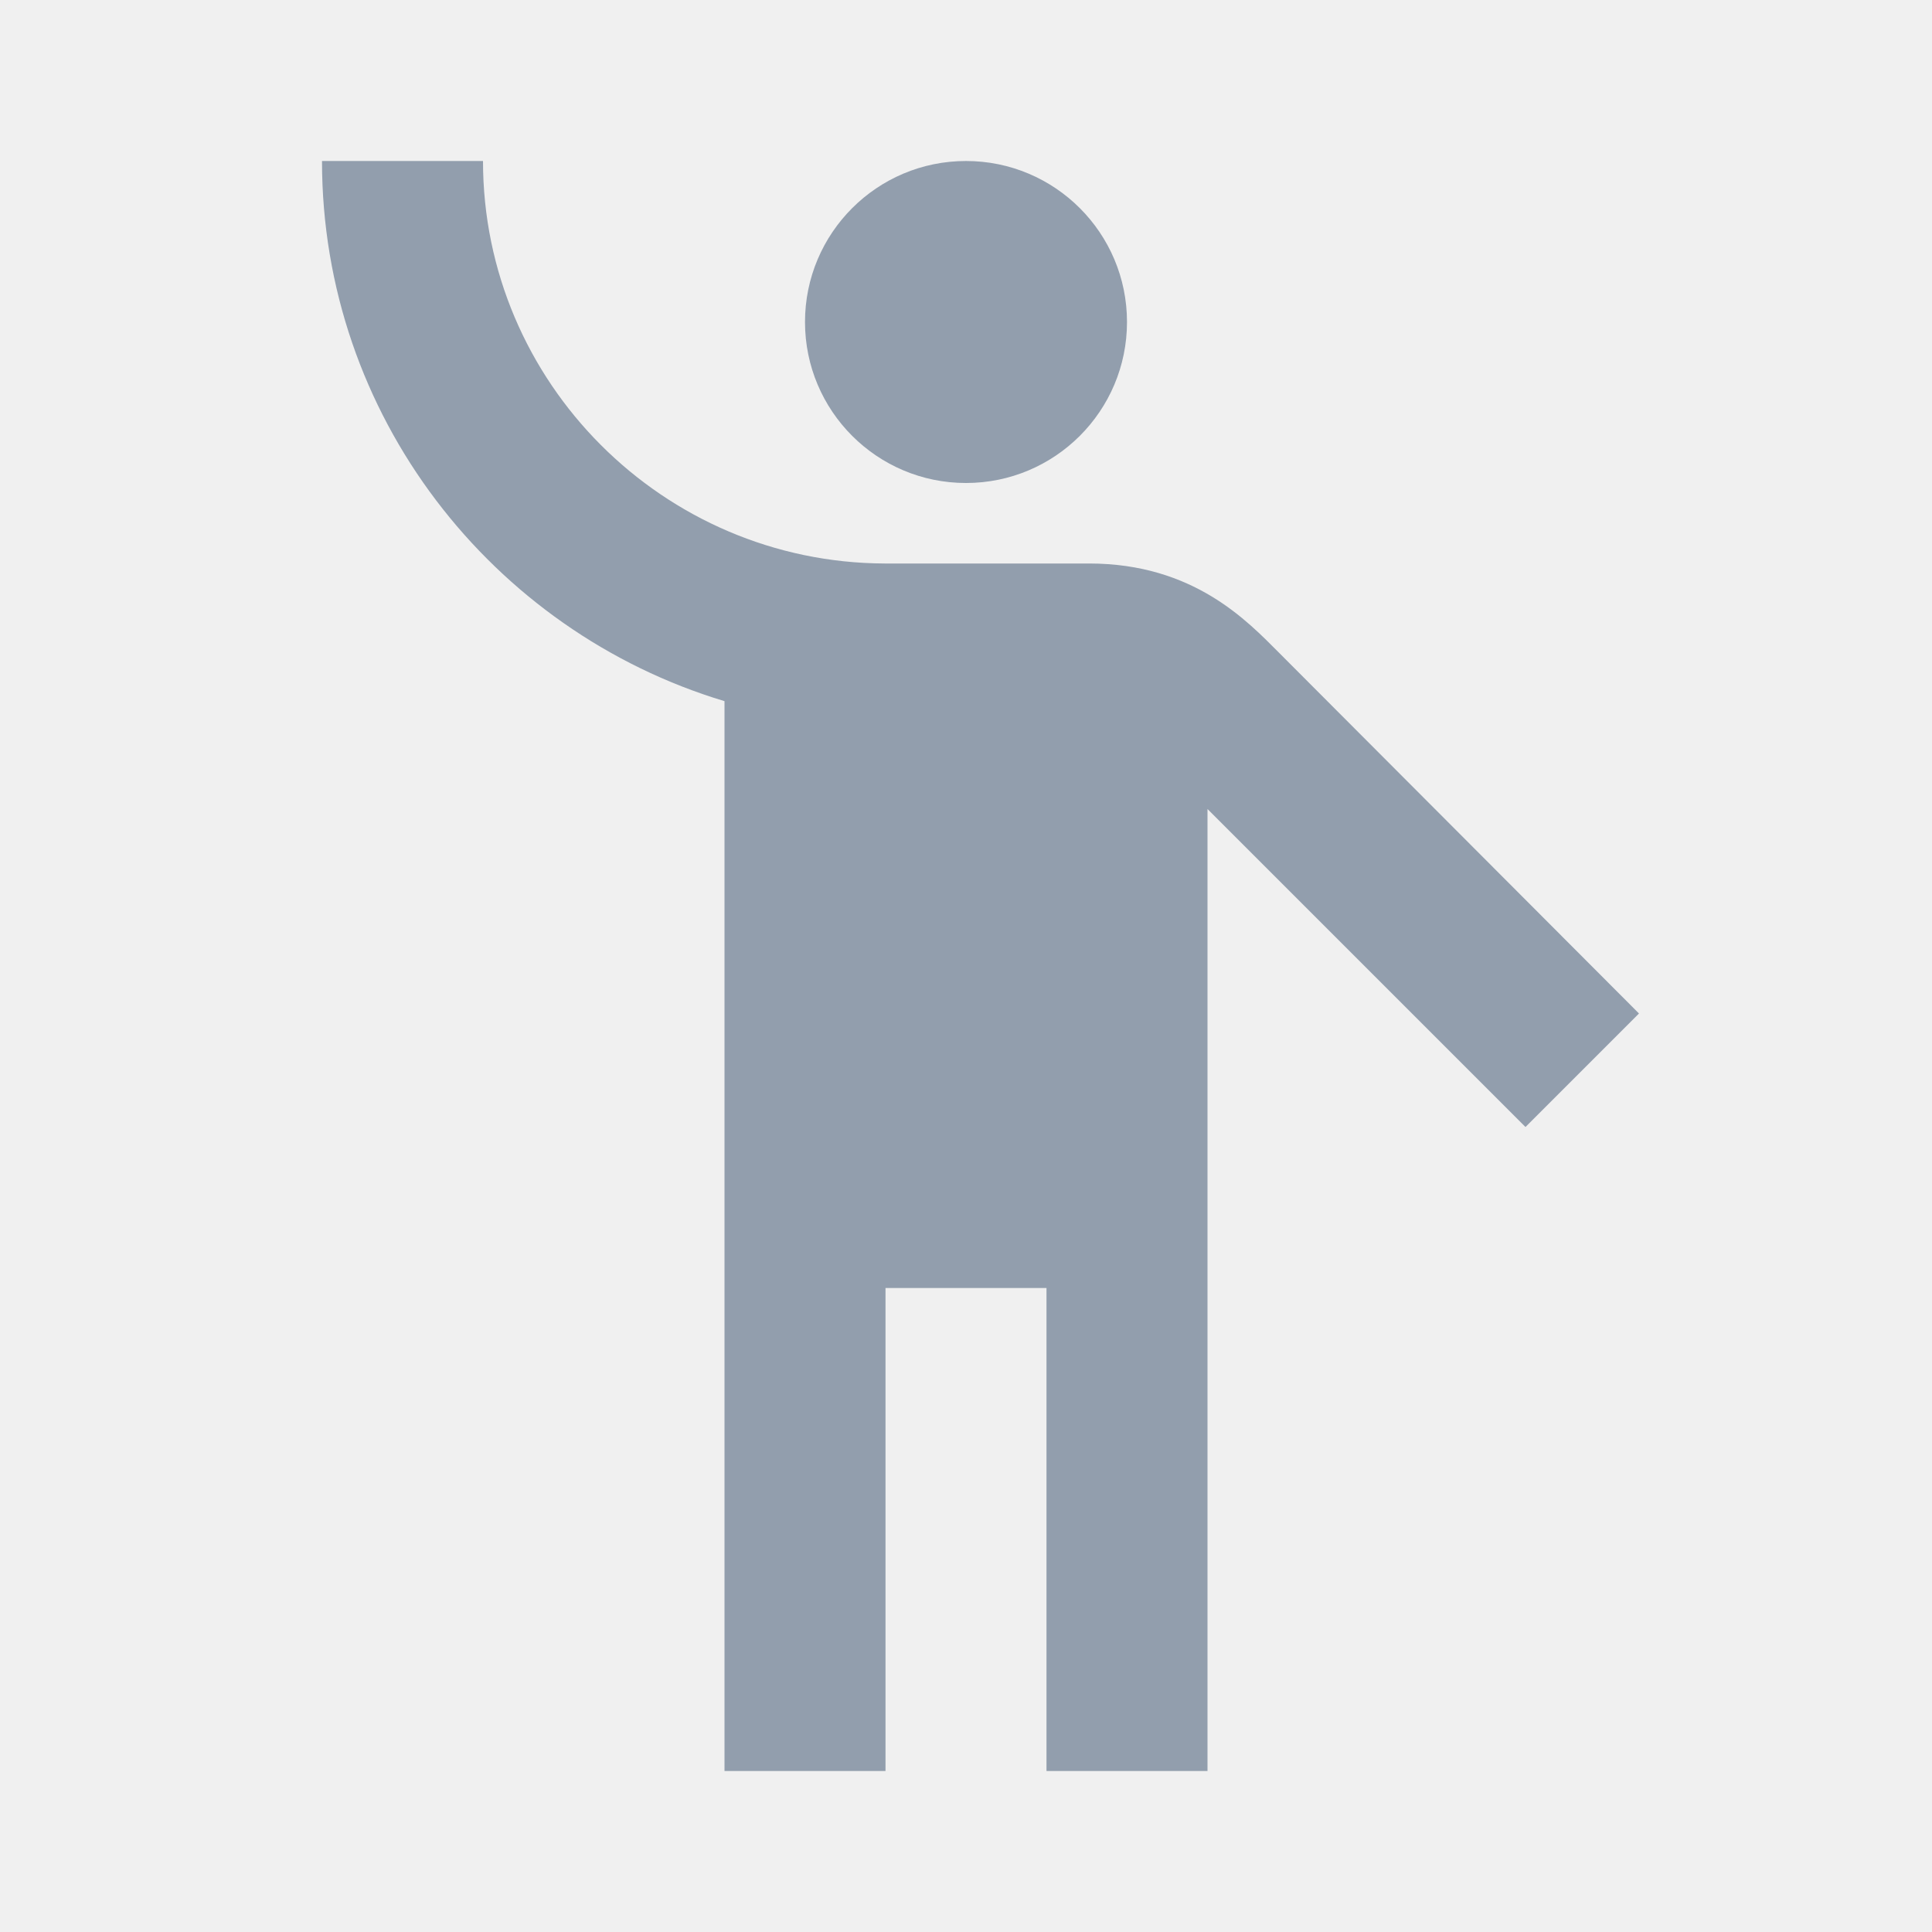
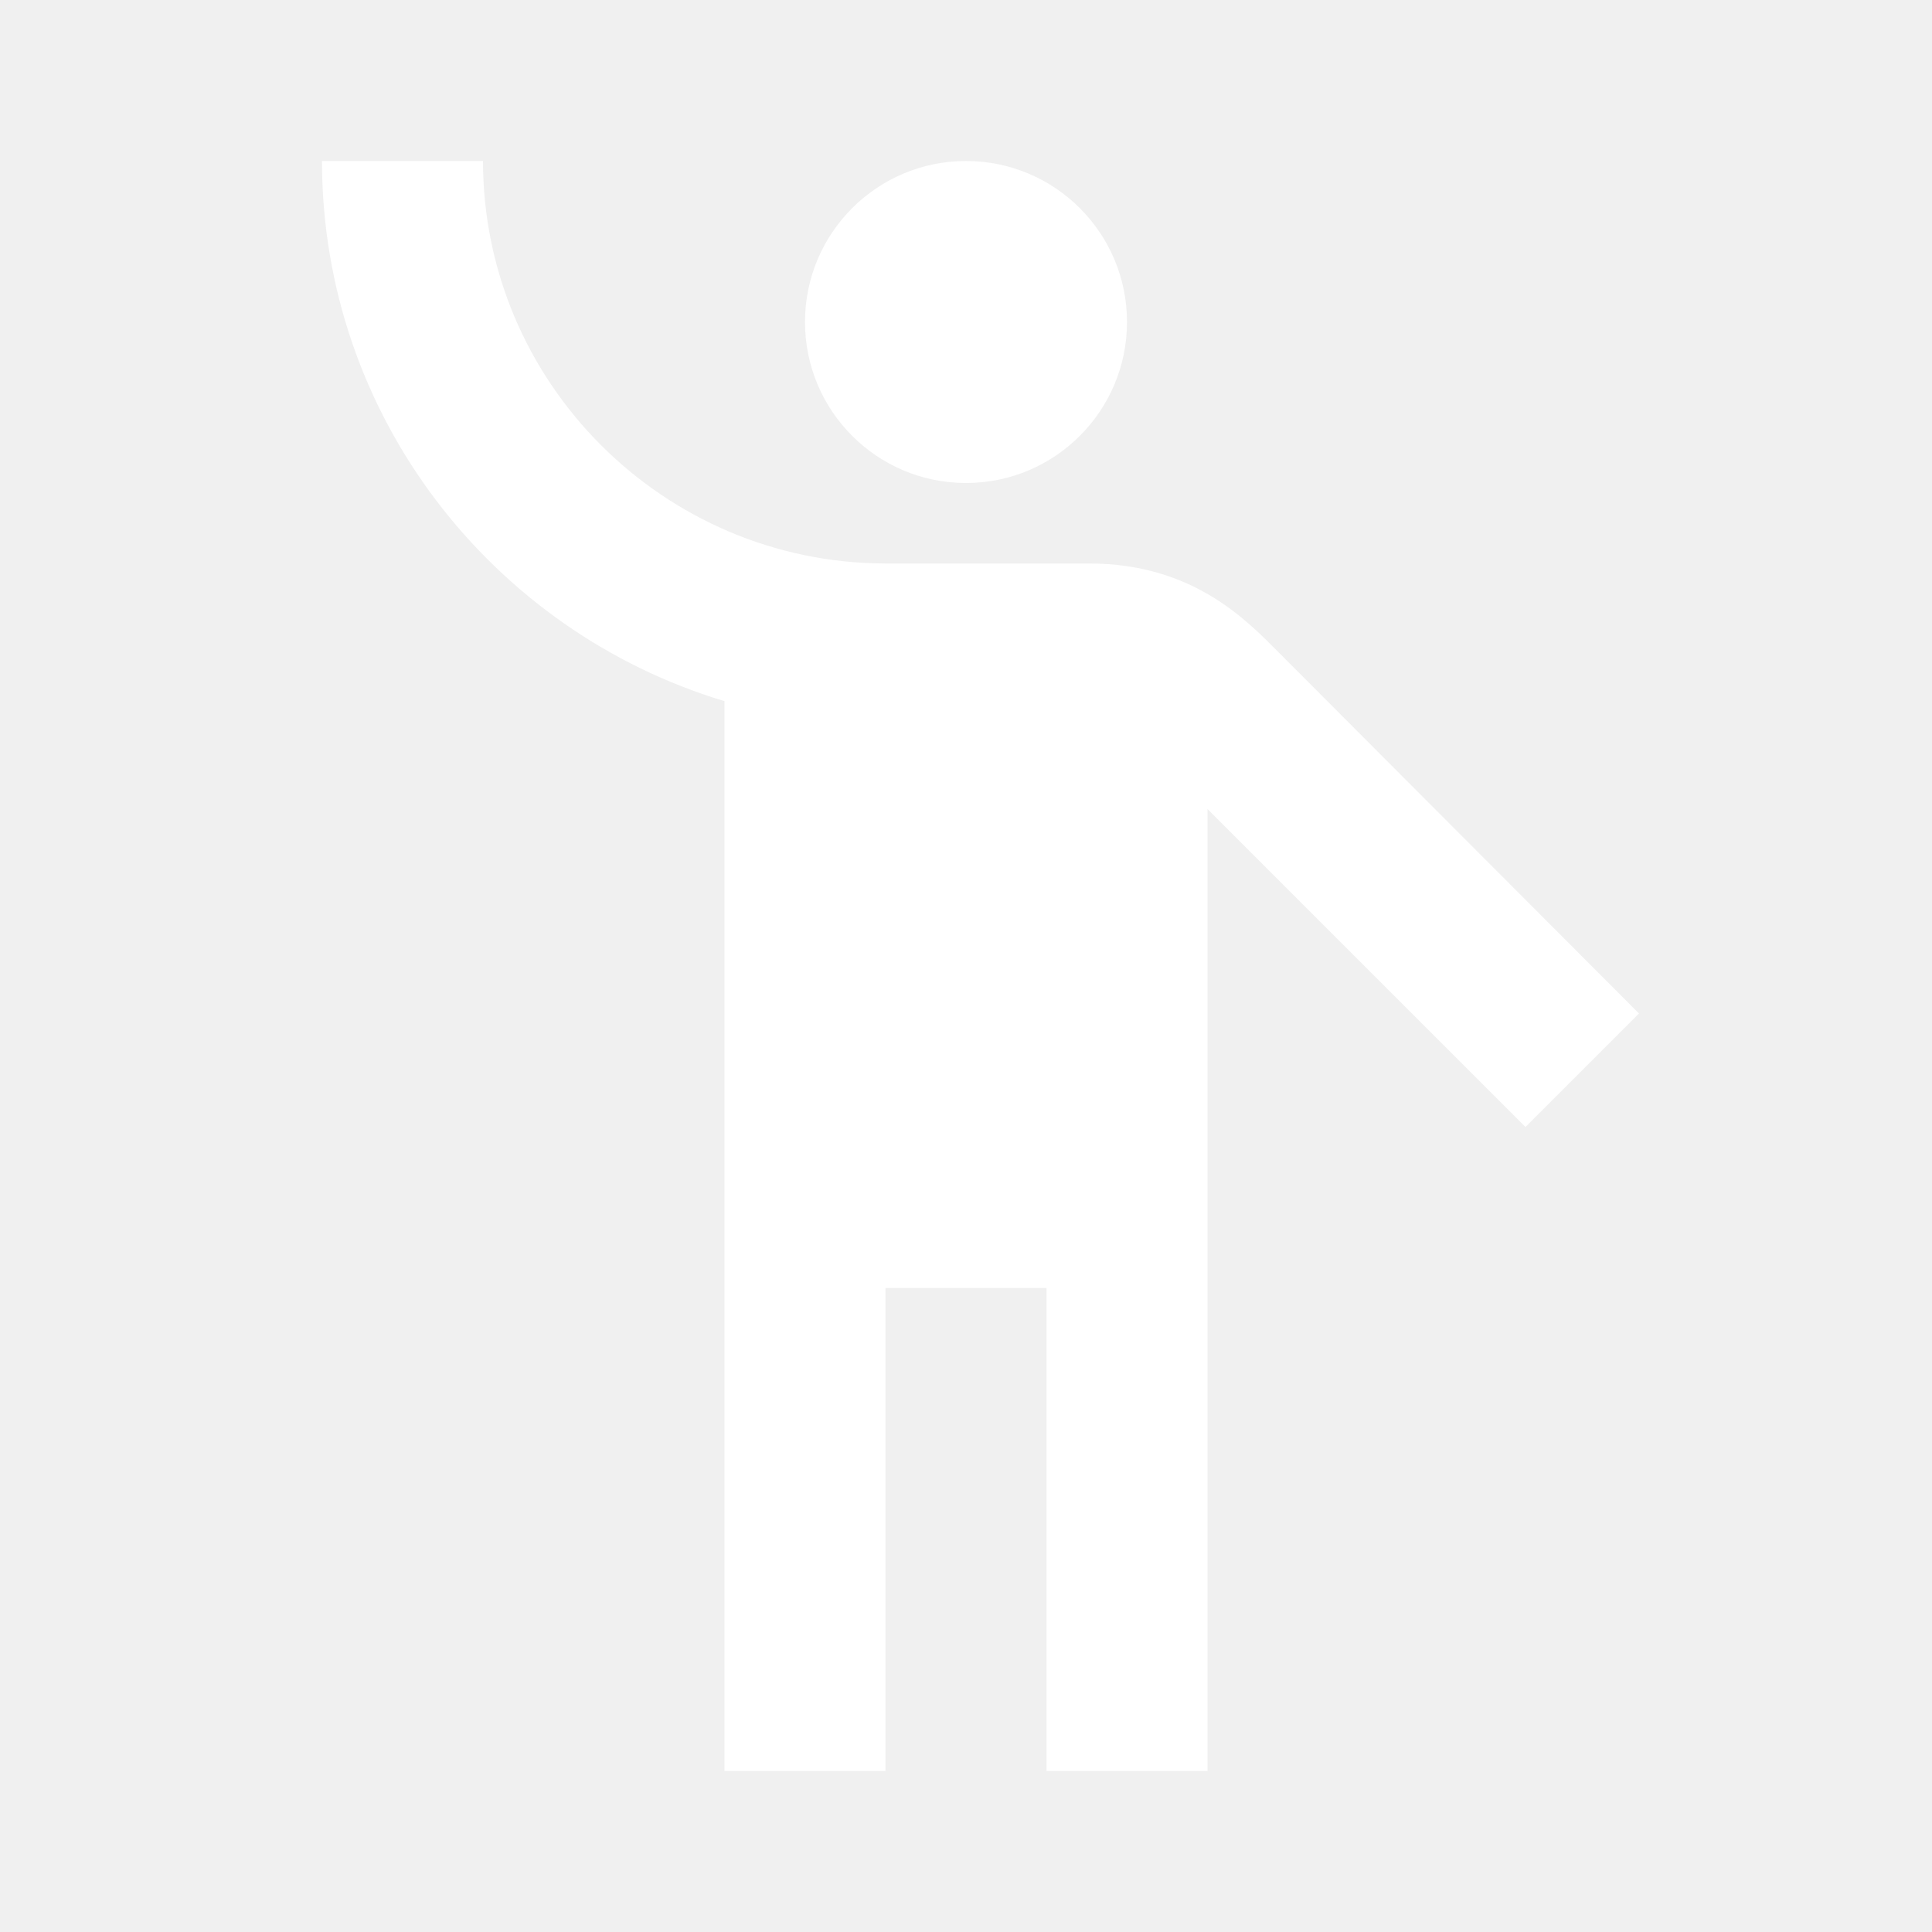
<svg xmlns="http://www.w3.org/2000/svg" width="24" height="24" fill="none">
-   <path d="M12 6a2 2 0 1 0 0-4 2 2 0 0 0 0 4z" fill="#929EAD" />
-   <path d="M15.89 8.11C15.5 7.72 14.83 7 13.53 7h-2.54C8.24 6.99 6 4.75 6 2H4c0 3.16 2.11 5.84 5 6.71V22h2v-6h2v6h2V10.05L18.95 14l1.41-1.41-4.47-4.48z" fill="#929EAD" />
+   <path d="M12 6a2 2 0 1 0 0-4 2 2 0 0 0 0 4z" fill="#ffffff" />
+   <path d="M15.89 8.11C15.5 7.72 14.83 7 13.53 7h-2.54C8.24 6.99 6 4.75 6 2H4c0 3.16 2.11 5.84 5 6.71V22h2v-6h2v6h2V10.05L18.95 14l1.41-1.41-4.47-4.48z" fill="#ffffff" />
</svg>
